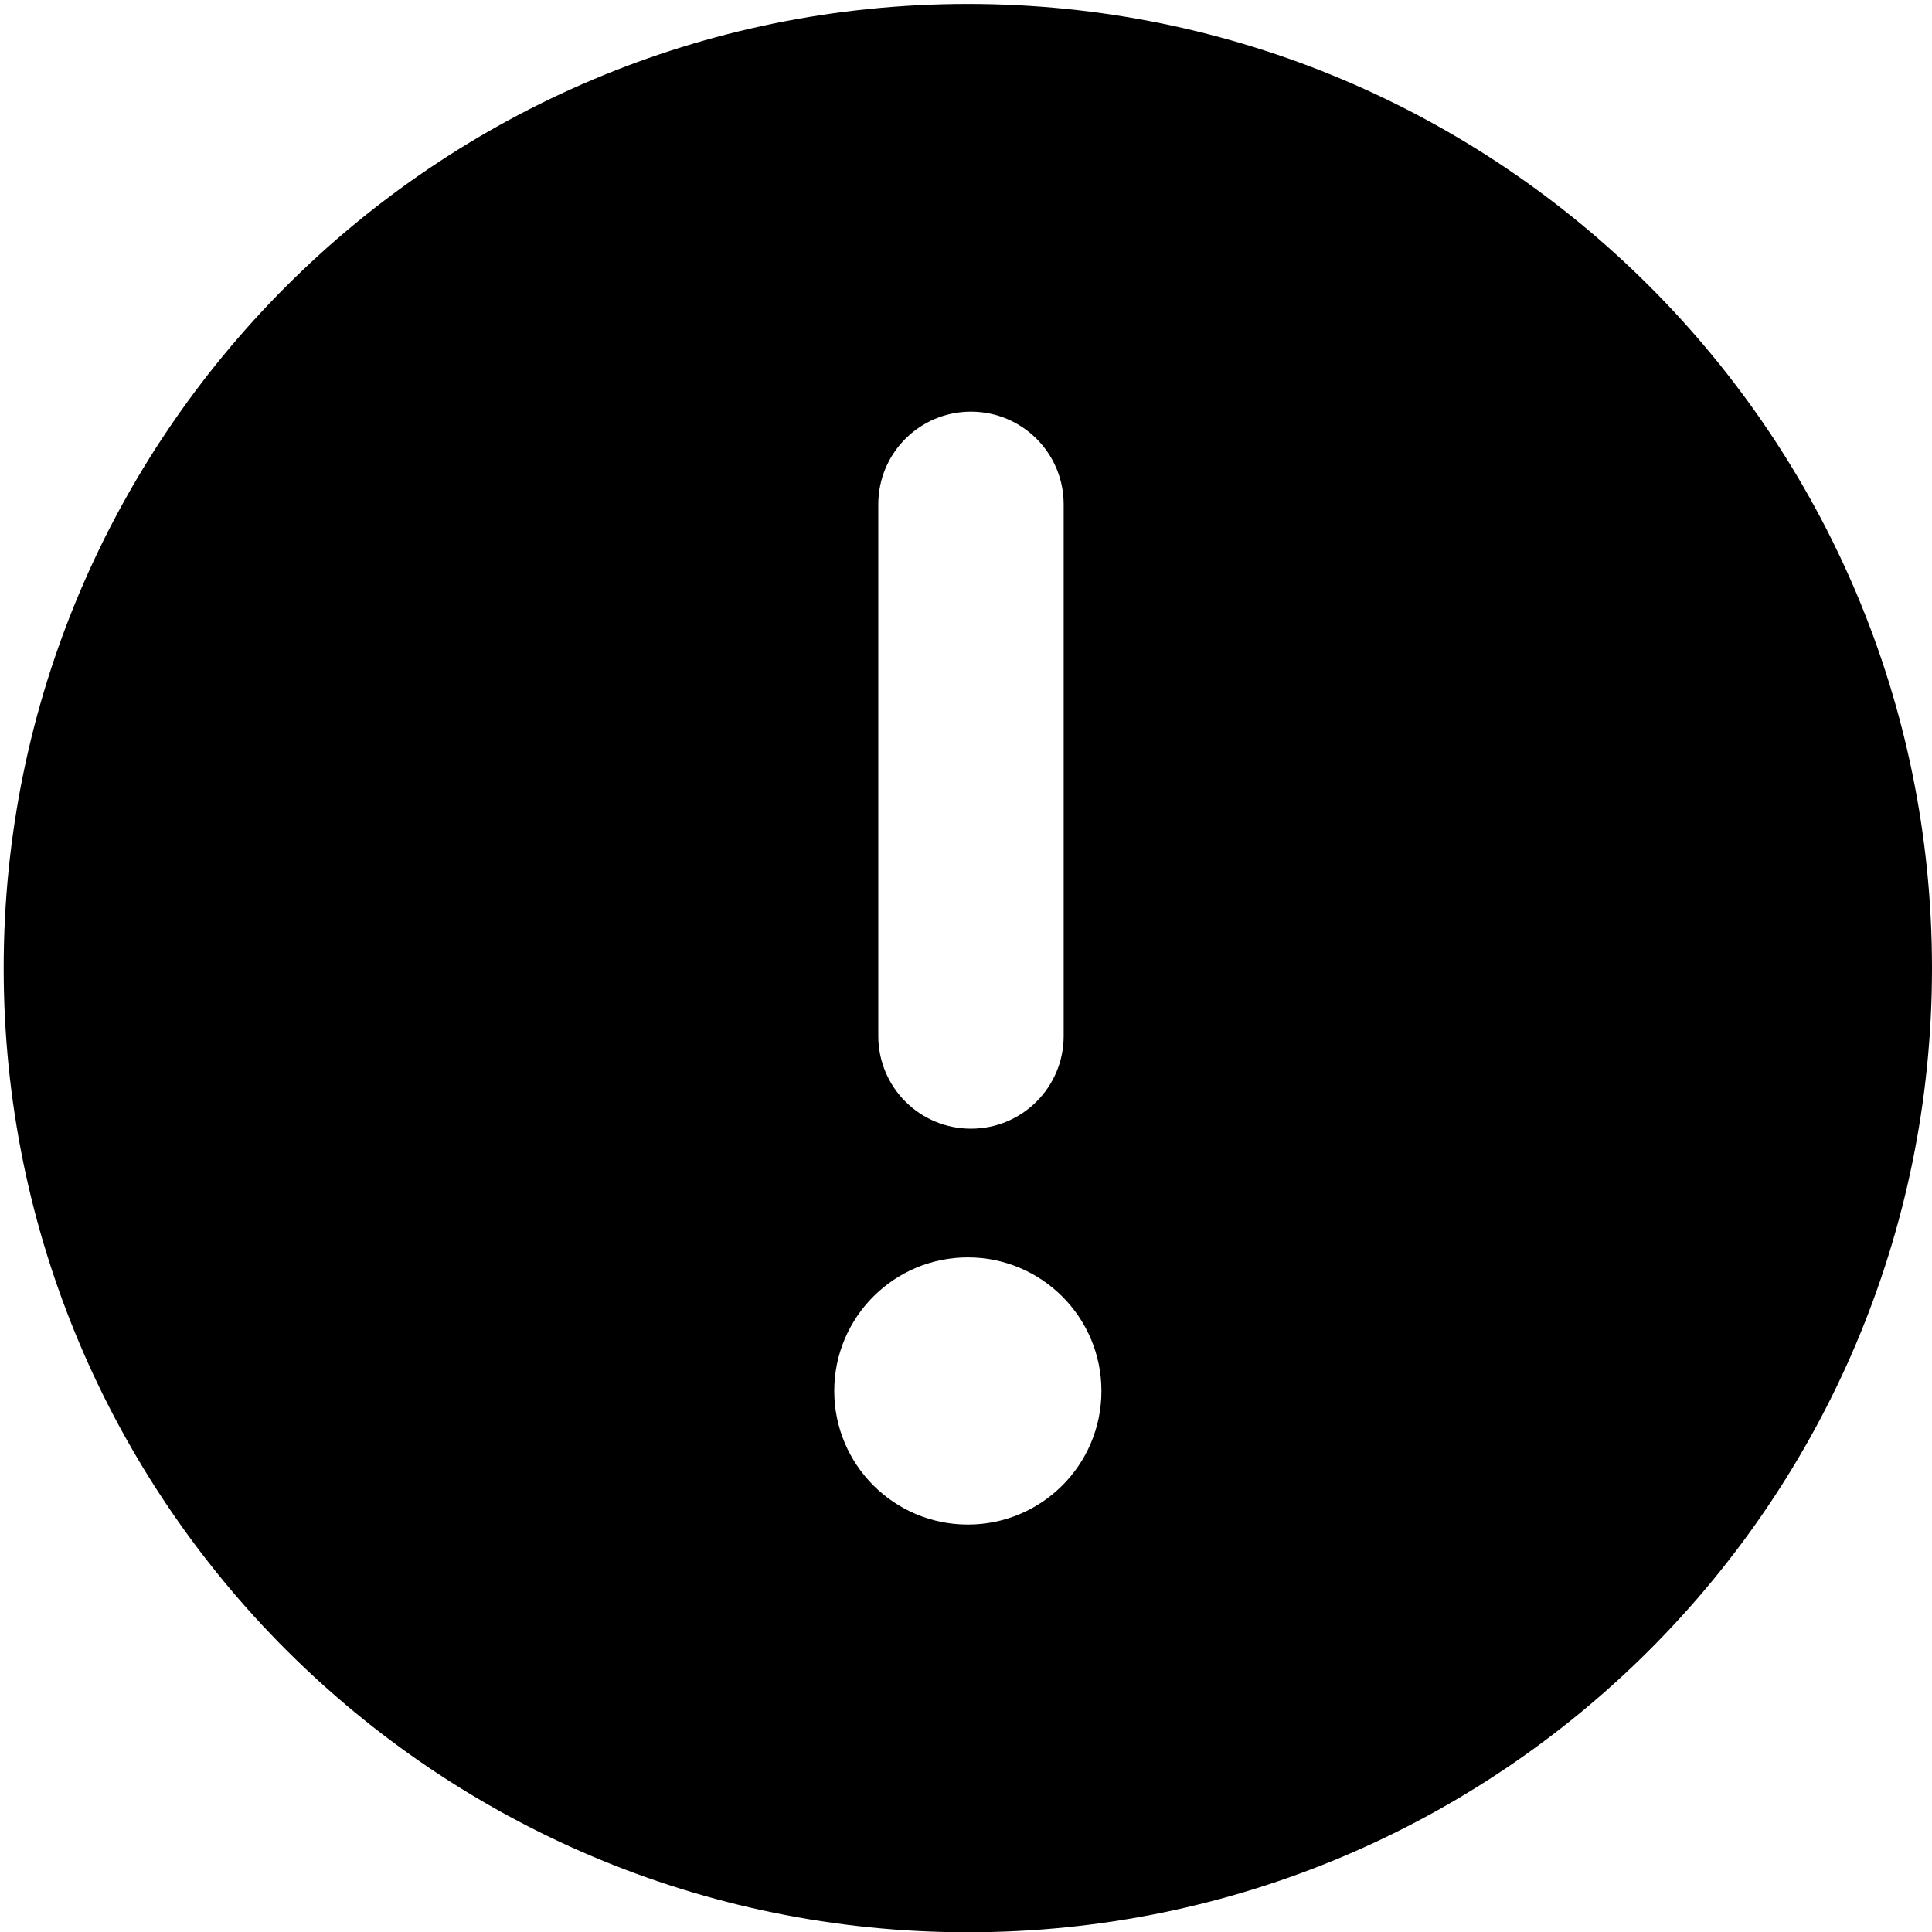
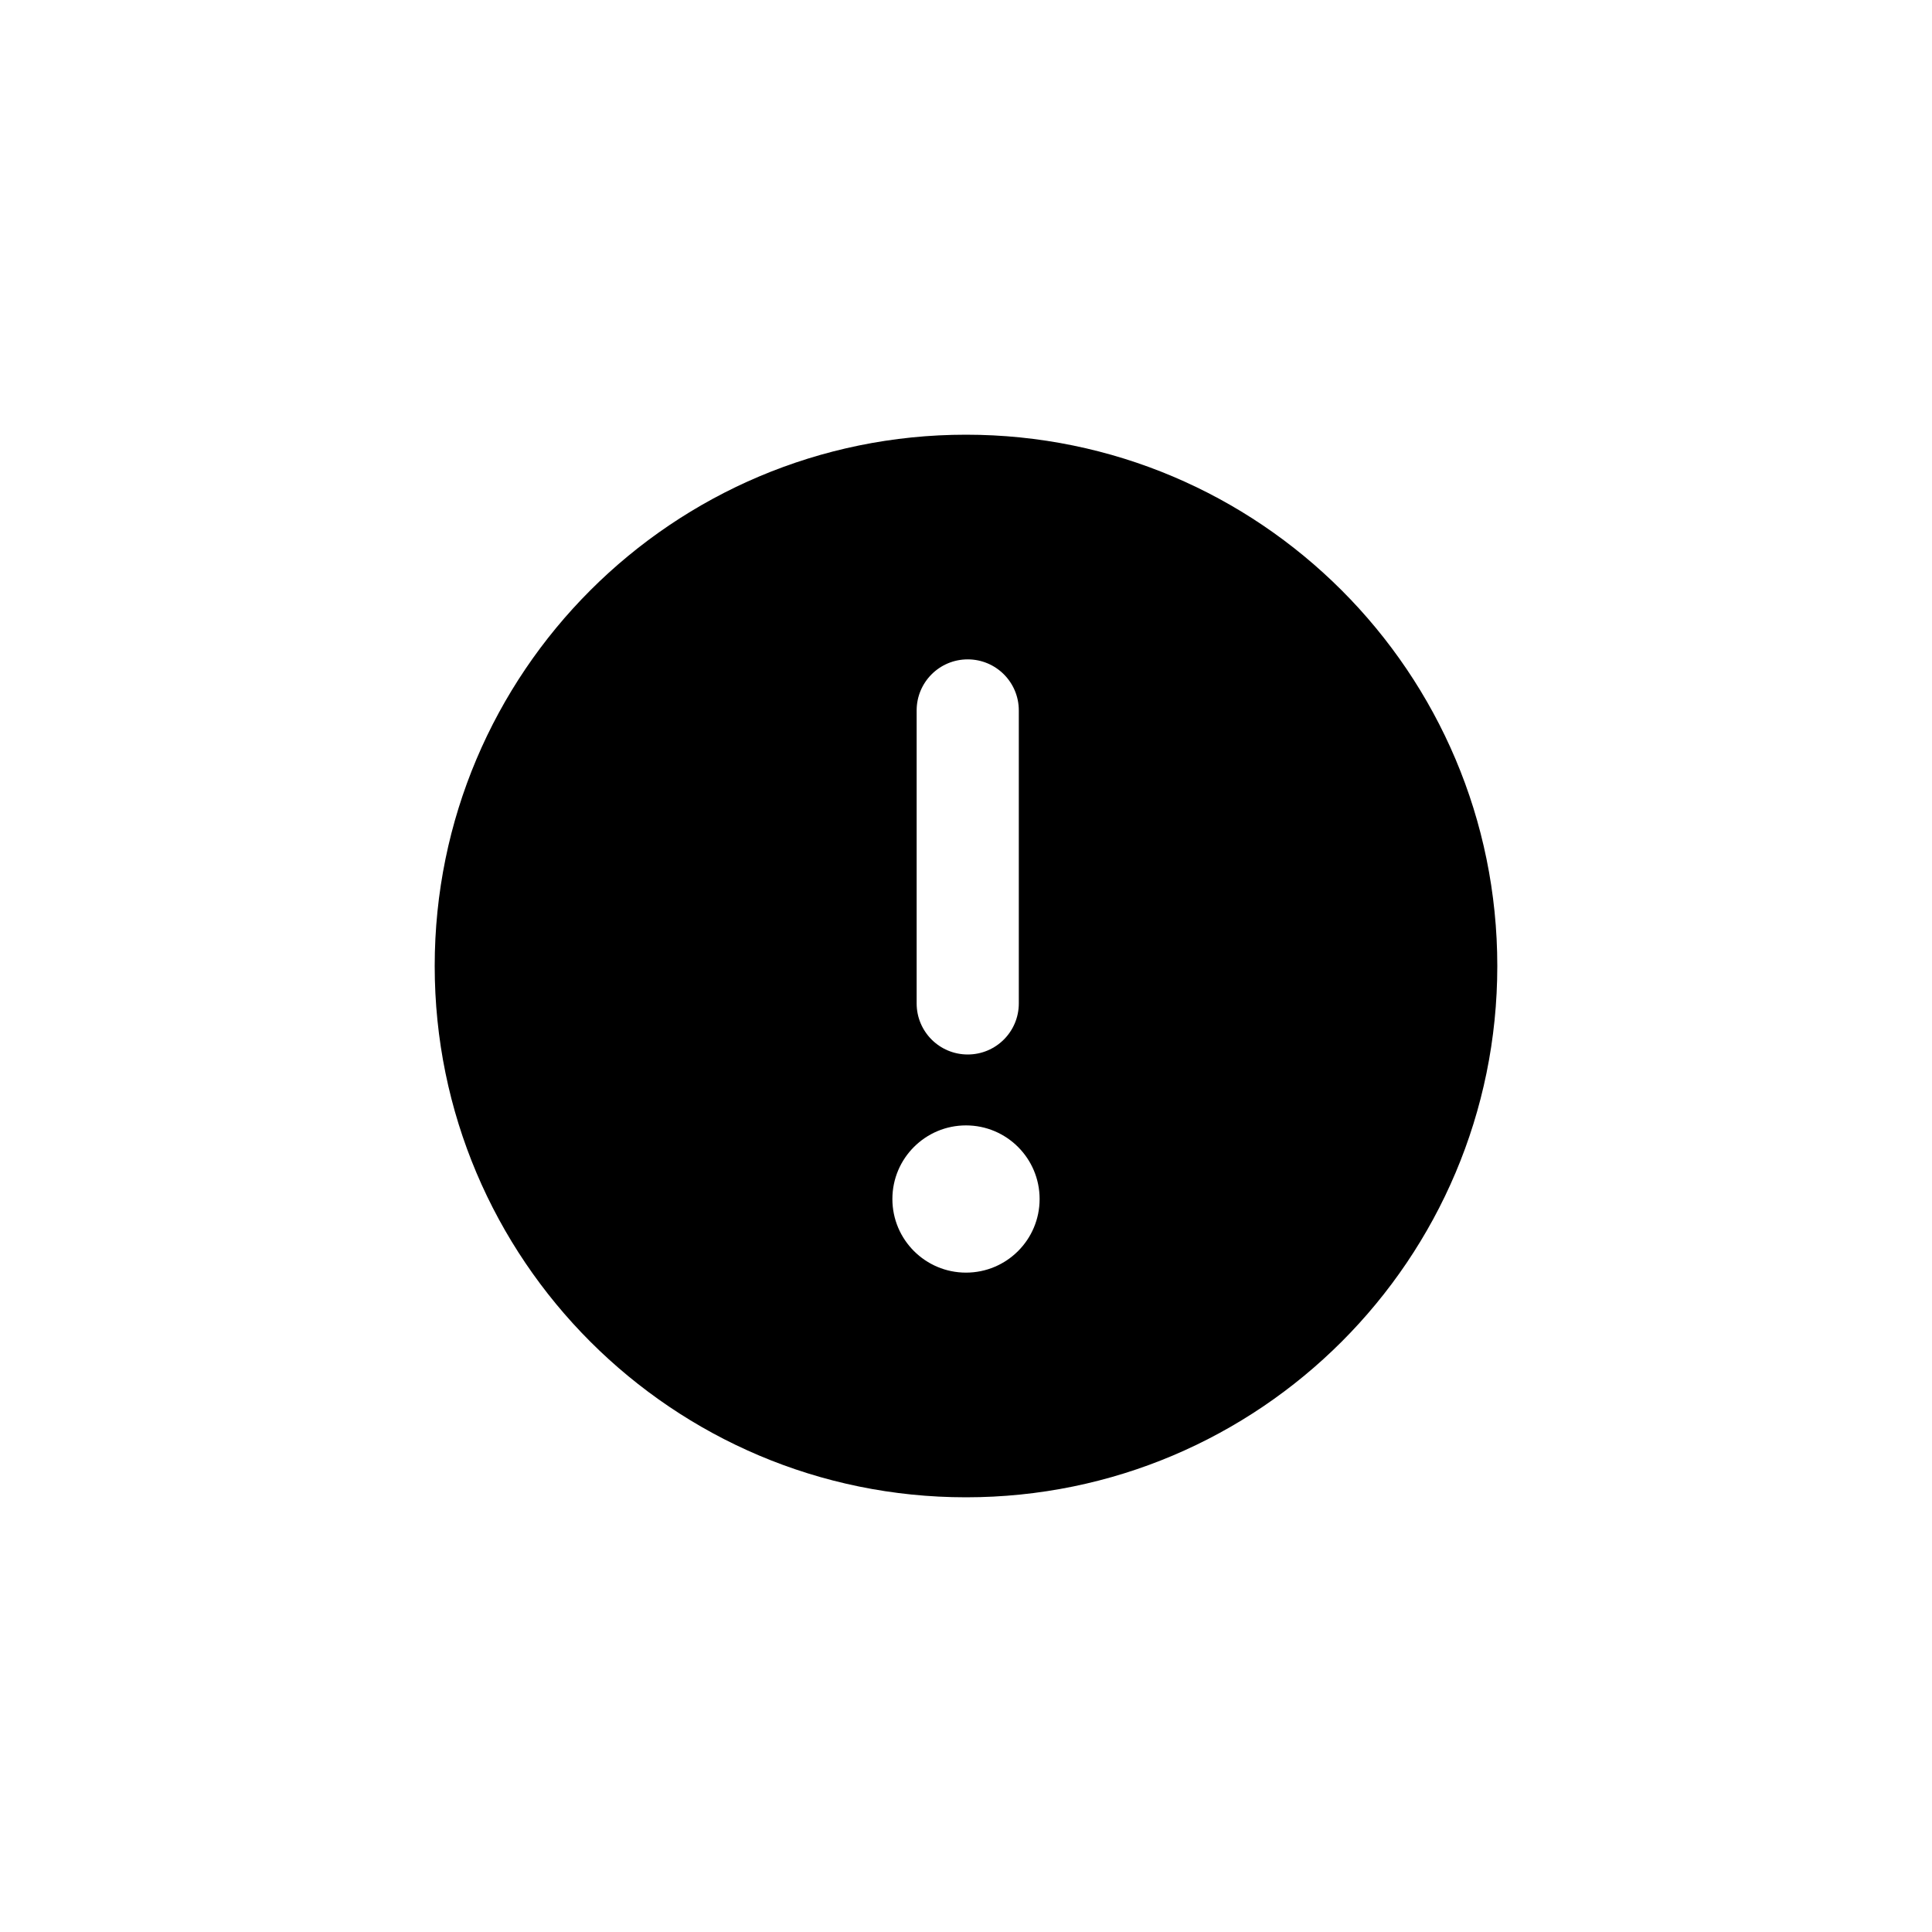
- <svg xmlns="http://www.w3.org/2000/svg" version="1.1" id="Layer_1" x="0px" y="0px" viewBox="0 0 1417.3 1417.3" style="enable-background:new 0 0 1417.3 1417.3;" xml:space="preserve">
-   <path d="M710,2.9C319.4,2.9,2.7,319.6,2.7,710.2s316.7,707.3,707.3,707.3c390.6,0,707.3-316.7,707.3-707.3S1100.6,2.9,710,2.9z   M644.3,370c0-37.6,30.4-68,68-68c37.6,0,68,30.4,68,68v390c0,37.6-30.4,68-68,68c-37.6,0-68-30.4-68-68V370z M710,1118.4  c-54.1,0-98-43.9-98-98c0-54.1,43.9-98,98-98s98,43.9,98,98C808,1074.6,764.1,1118.4,710,1118.4z" />
+ <svg xmlns="http://www.w3.org/2000/svg" width="2000px" height="2000px" viewBox="0 0 2000 2000" version="1.1">
+   <g id="Page-1" stroke="none" stroke-width="1" fill="none" fill-rule="evenodd">
+     <g id="standard" transform="translate(450, 450)" fill="#000000" fill-rule="nonzero">
+       <path d="M550,0 C246.267,0 0,246.267 0,550 C0,853.733 246.267,1100 550,1100 C853.733,1100 1100,853.733 1100,550 C1100,246.267 853.733,0 550,0 Z M498.911,285.459 C498.911,256.221 522.551,232.582 551.788,232.582 C581.026,232.582 604.666,256.221 604.666,285.459 L604.666,588.725 C604.666,617.963 581.026,641.602 551.788,641.602 C522.551,641.602 498.911,617.963 498.911,588.725 L498.911,285.459 Z M550,867.418 C507.932,867.418 473.795,833.281 473.795,791.213 C473.795,749.145 507.932,715.008 550,715.008 C592.068,715.008 626.205,749.145 626.205,791.213 C626.205,833.359 592.068,867.418 550,867.418 Z" id="Shape" />
+     </g>
+   </g>
</svg>
